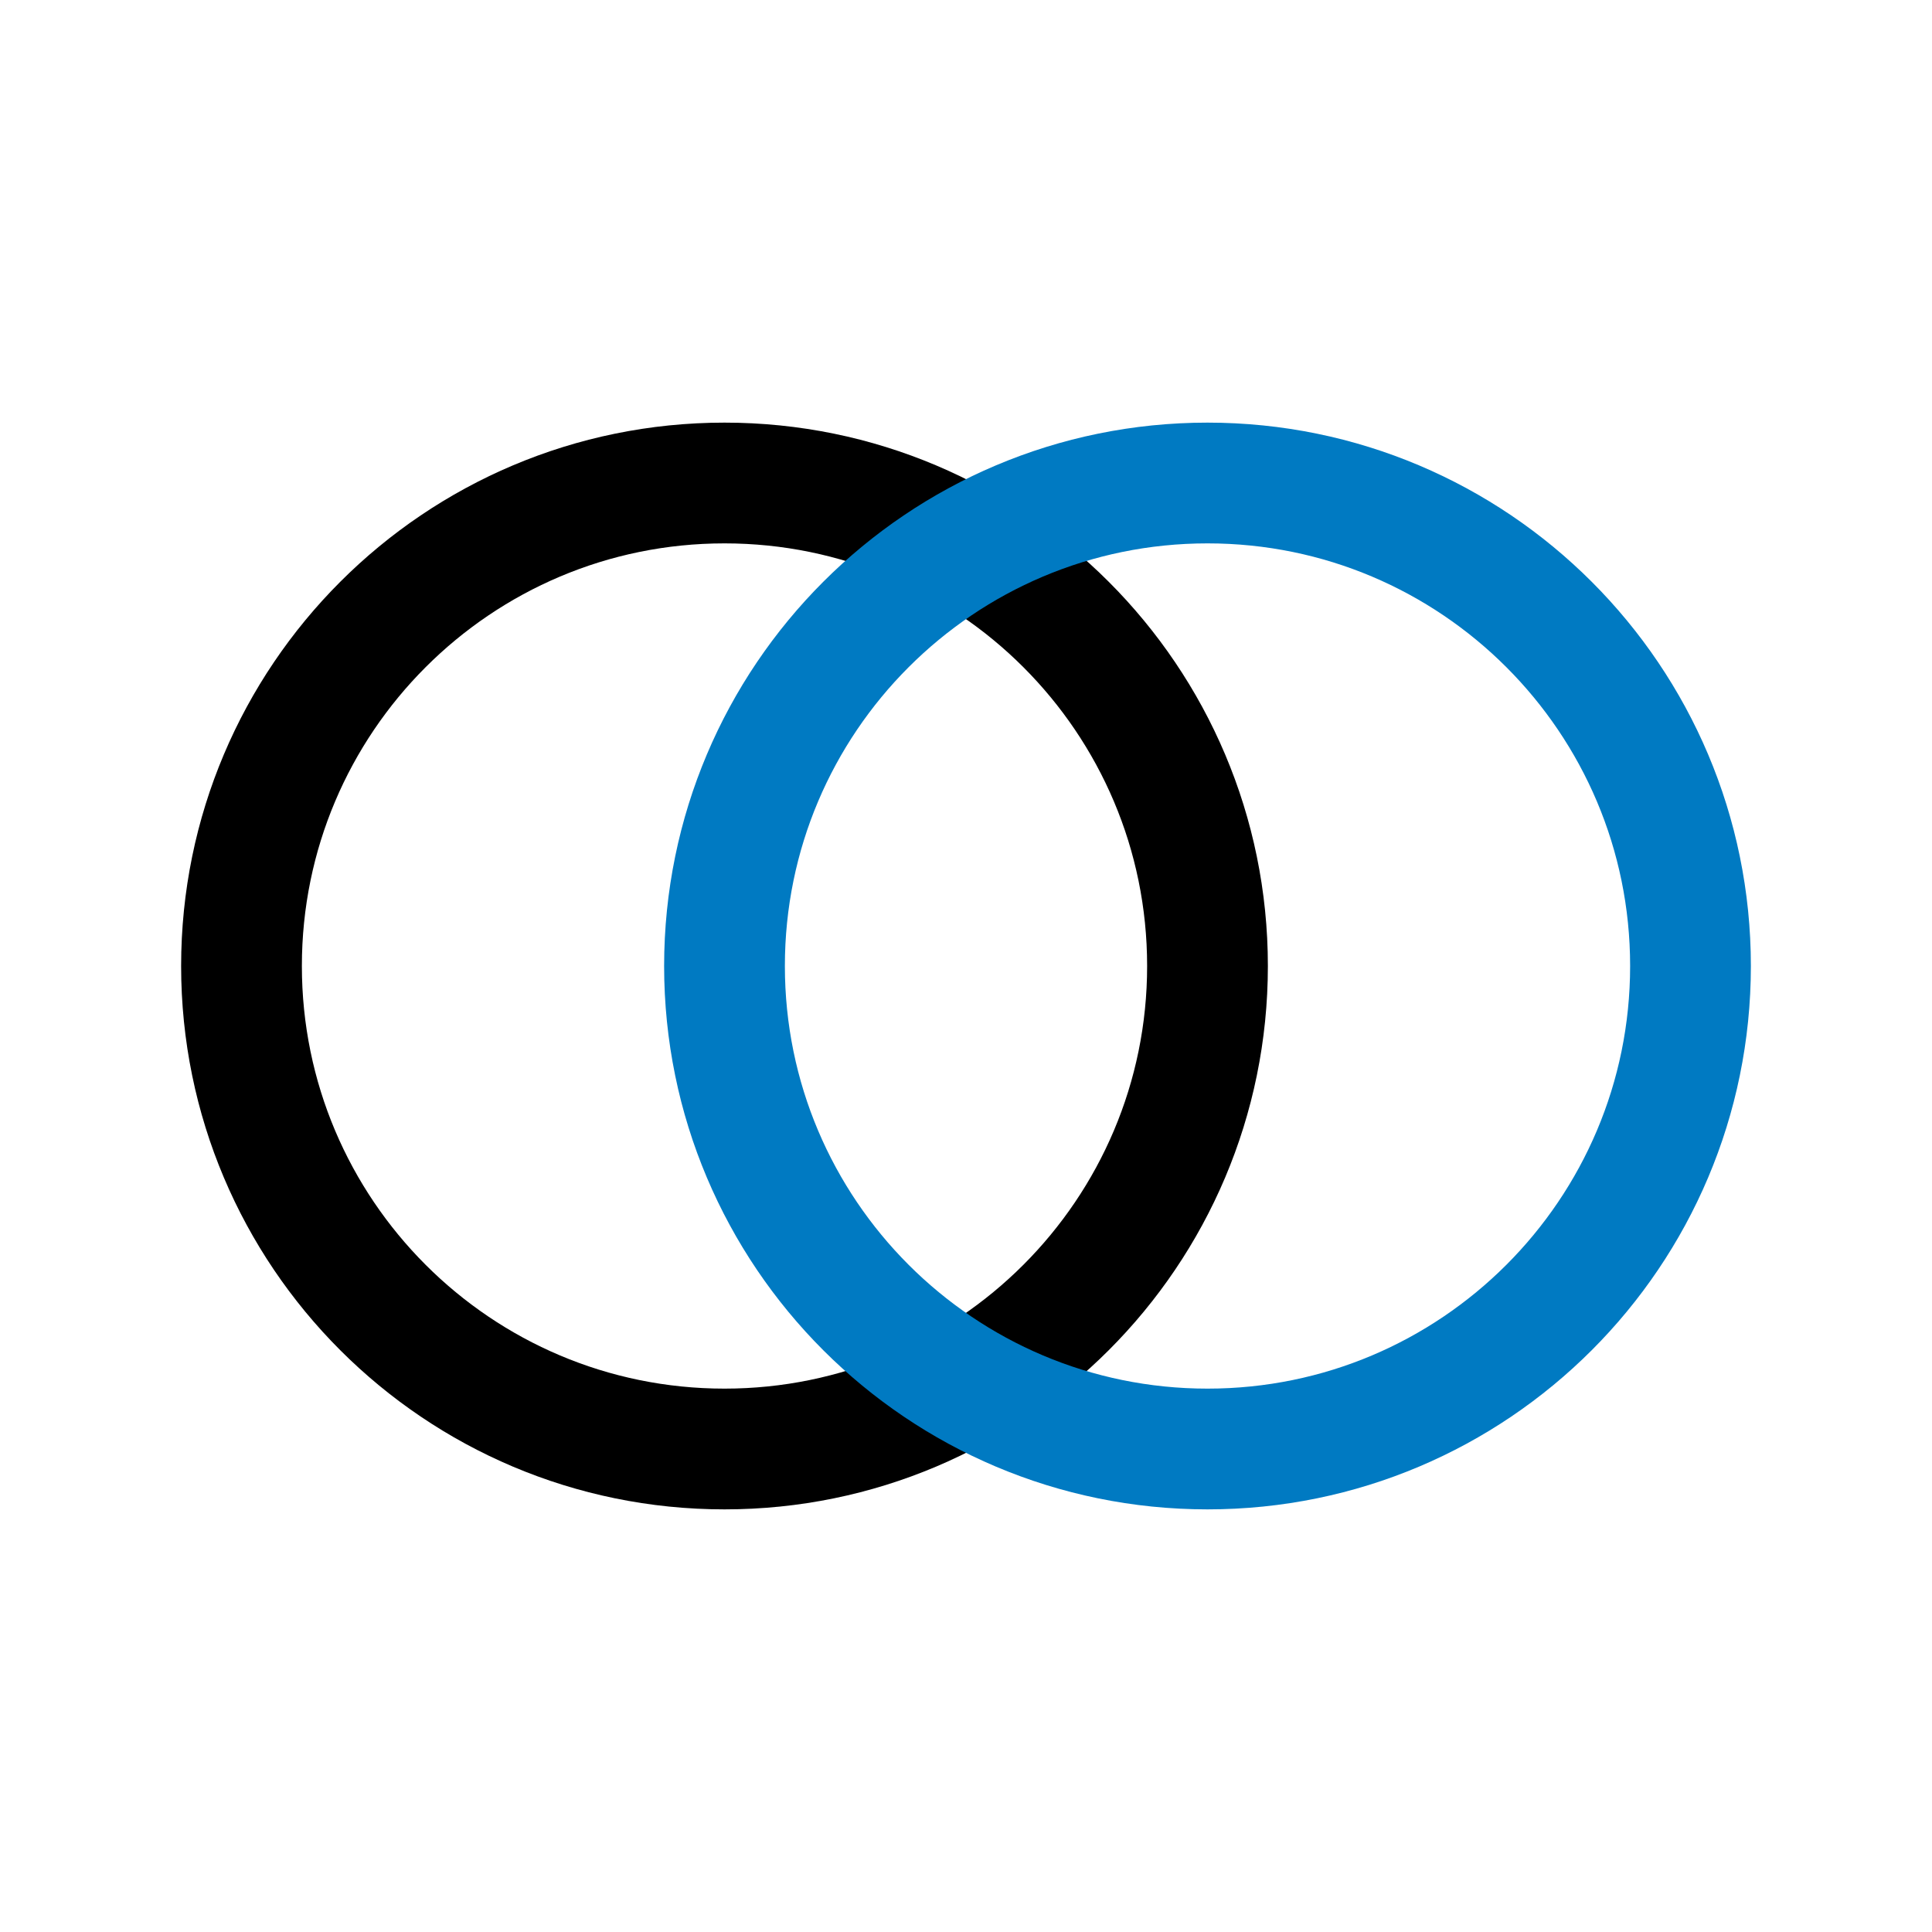
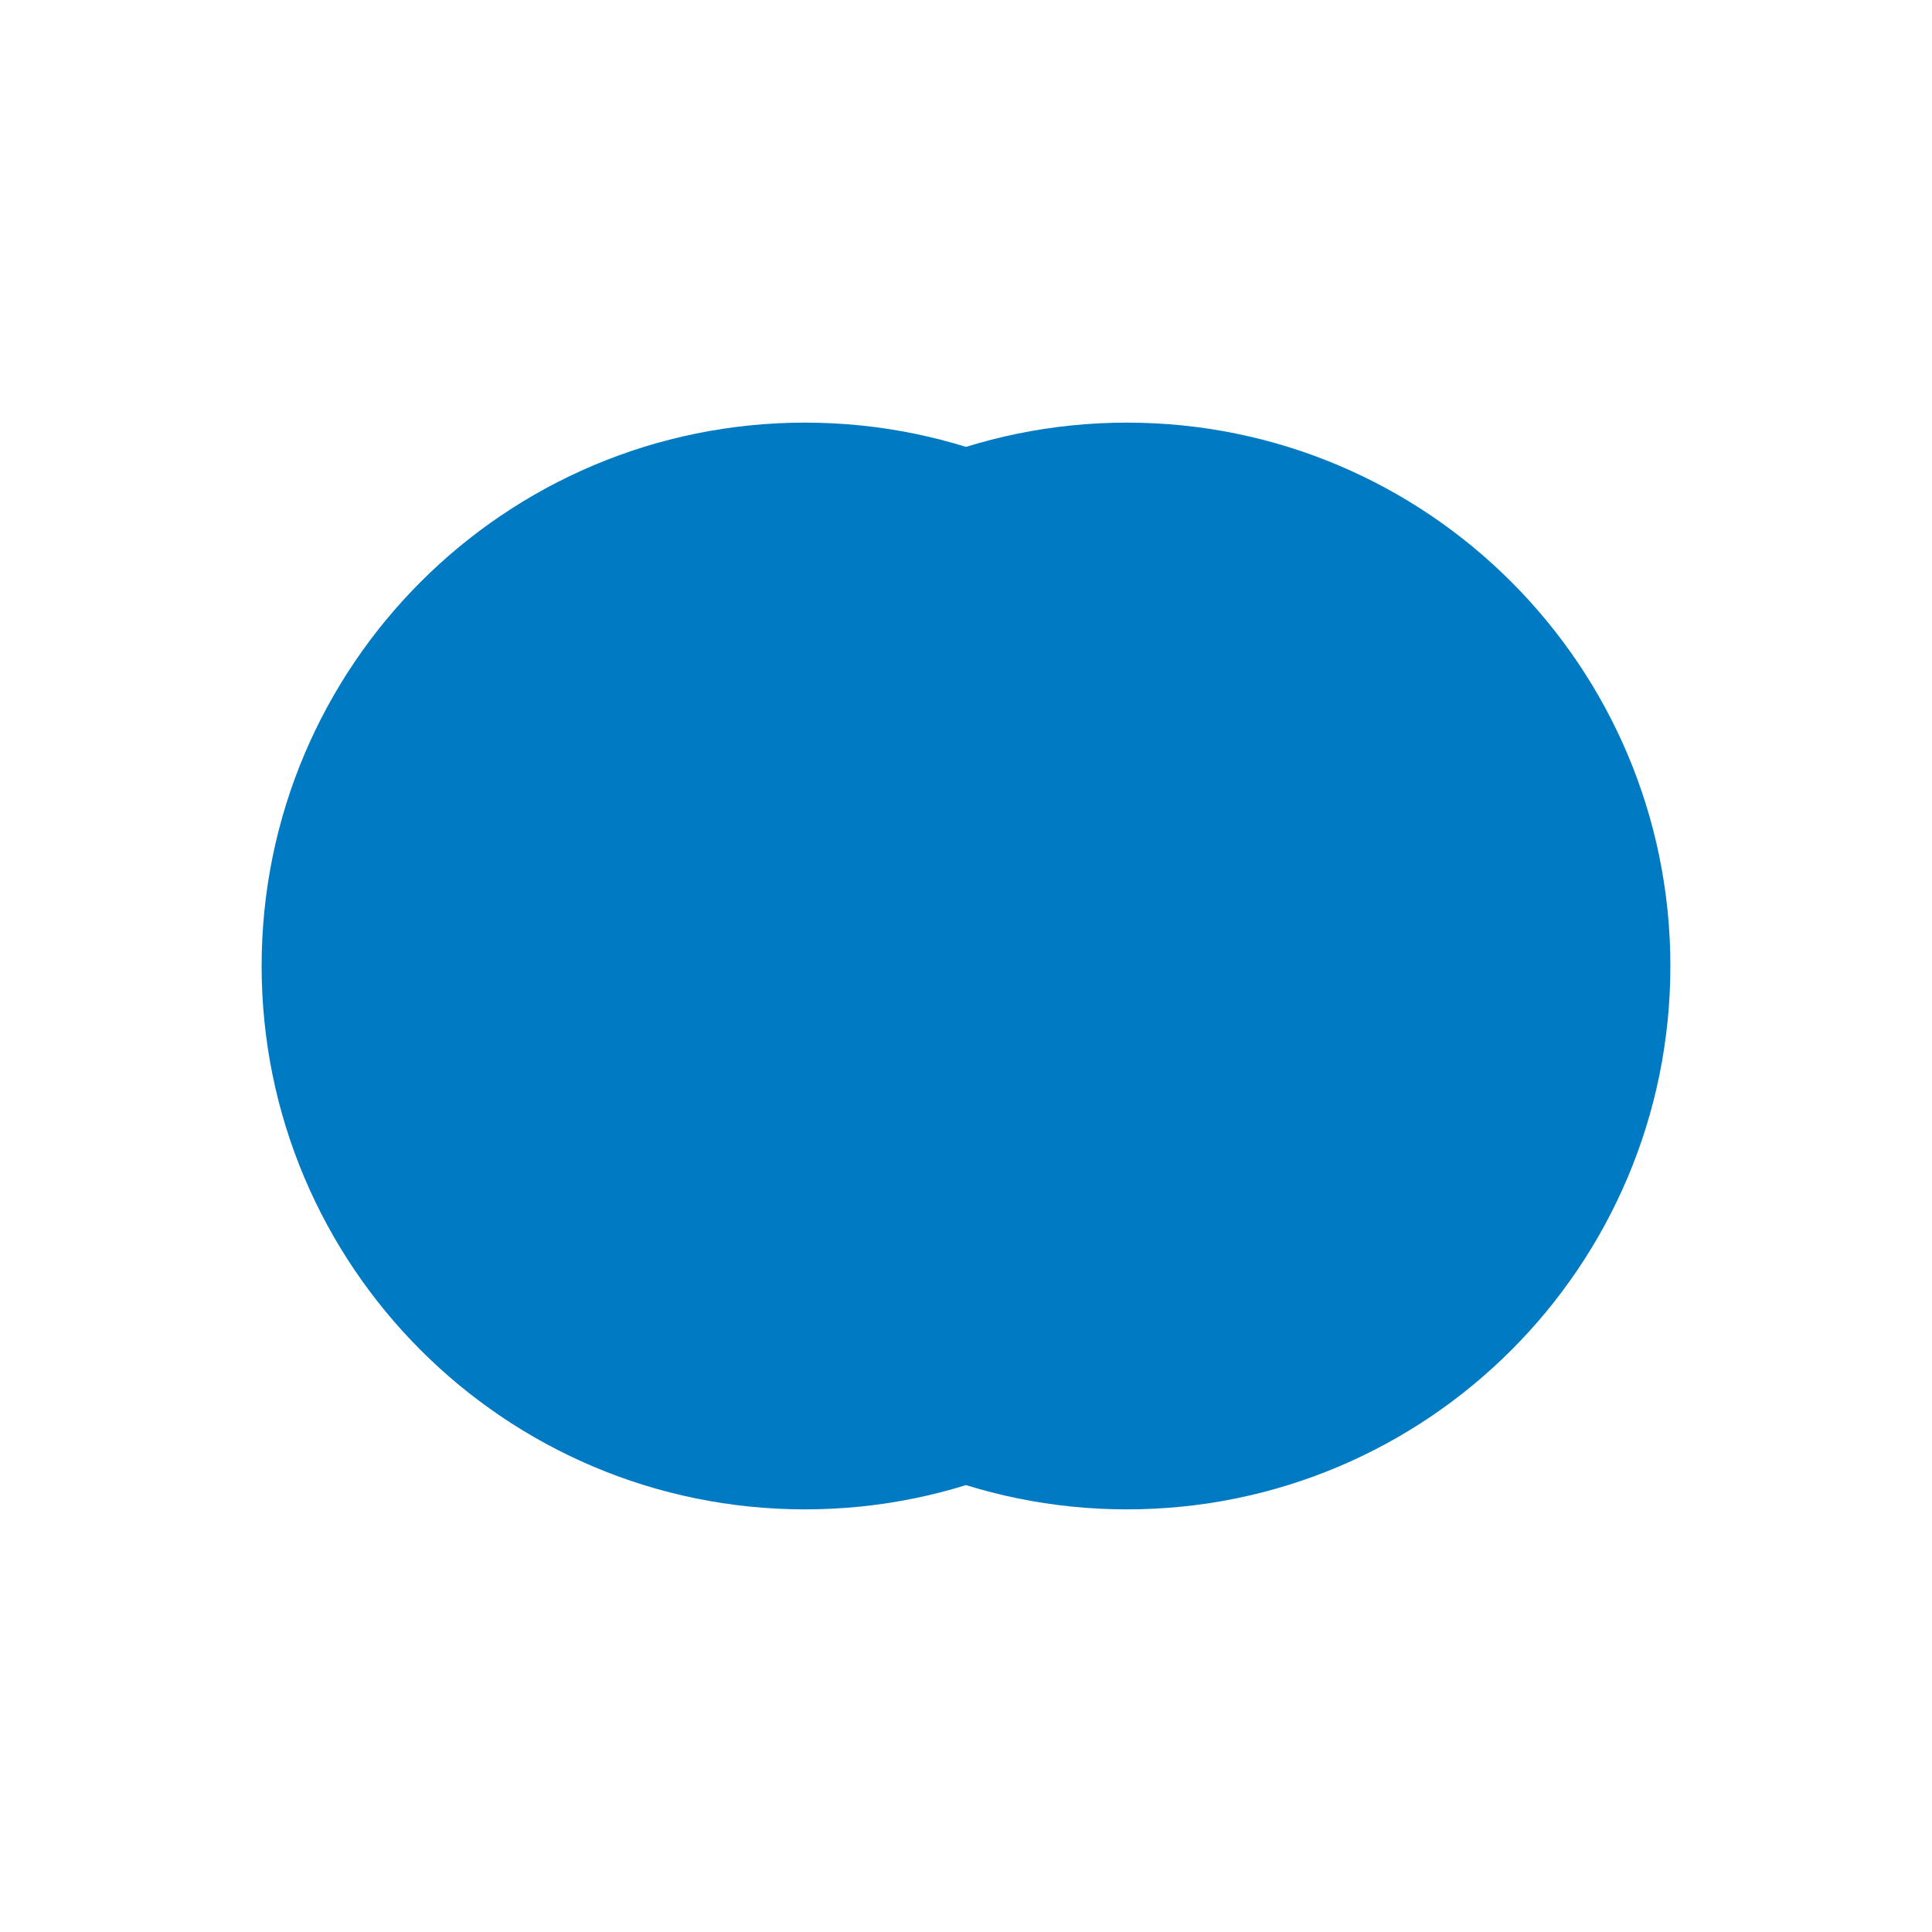
<svg xmlns="http://www.w3.org/2000/svg" width="24" height="24" viewBox="0 0 24 24" stroke-width="1.5" stroke-linecap="round" stroke-linejoin="round">
-   <circle cx="9" cy="12" r="6" fill="none" stroke="currentColor" />
-   <circle cx="15" cy="12" r="6" fill="none" stroke="#007ac2" />
+   <circle cx="10" cy="12" r="6" fill="#007ac2" fill-opacity="1" stroke="#007ac2" />
+   <circle cx="14" cy="12" r="6" fill="#007ac2" fill-opacity="1" stroke="#007ac2" />
</svg>
